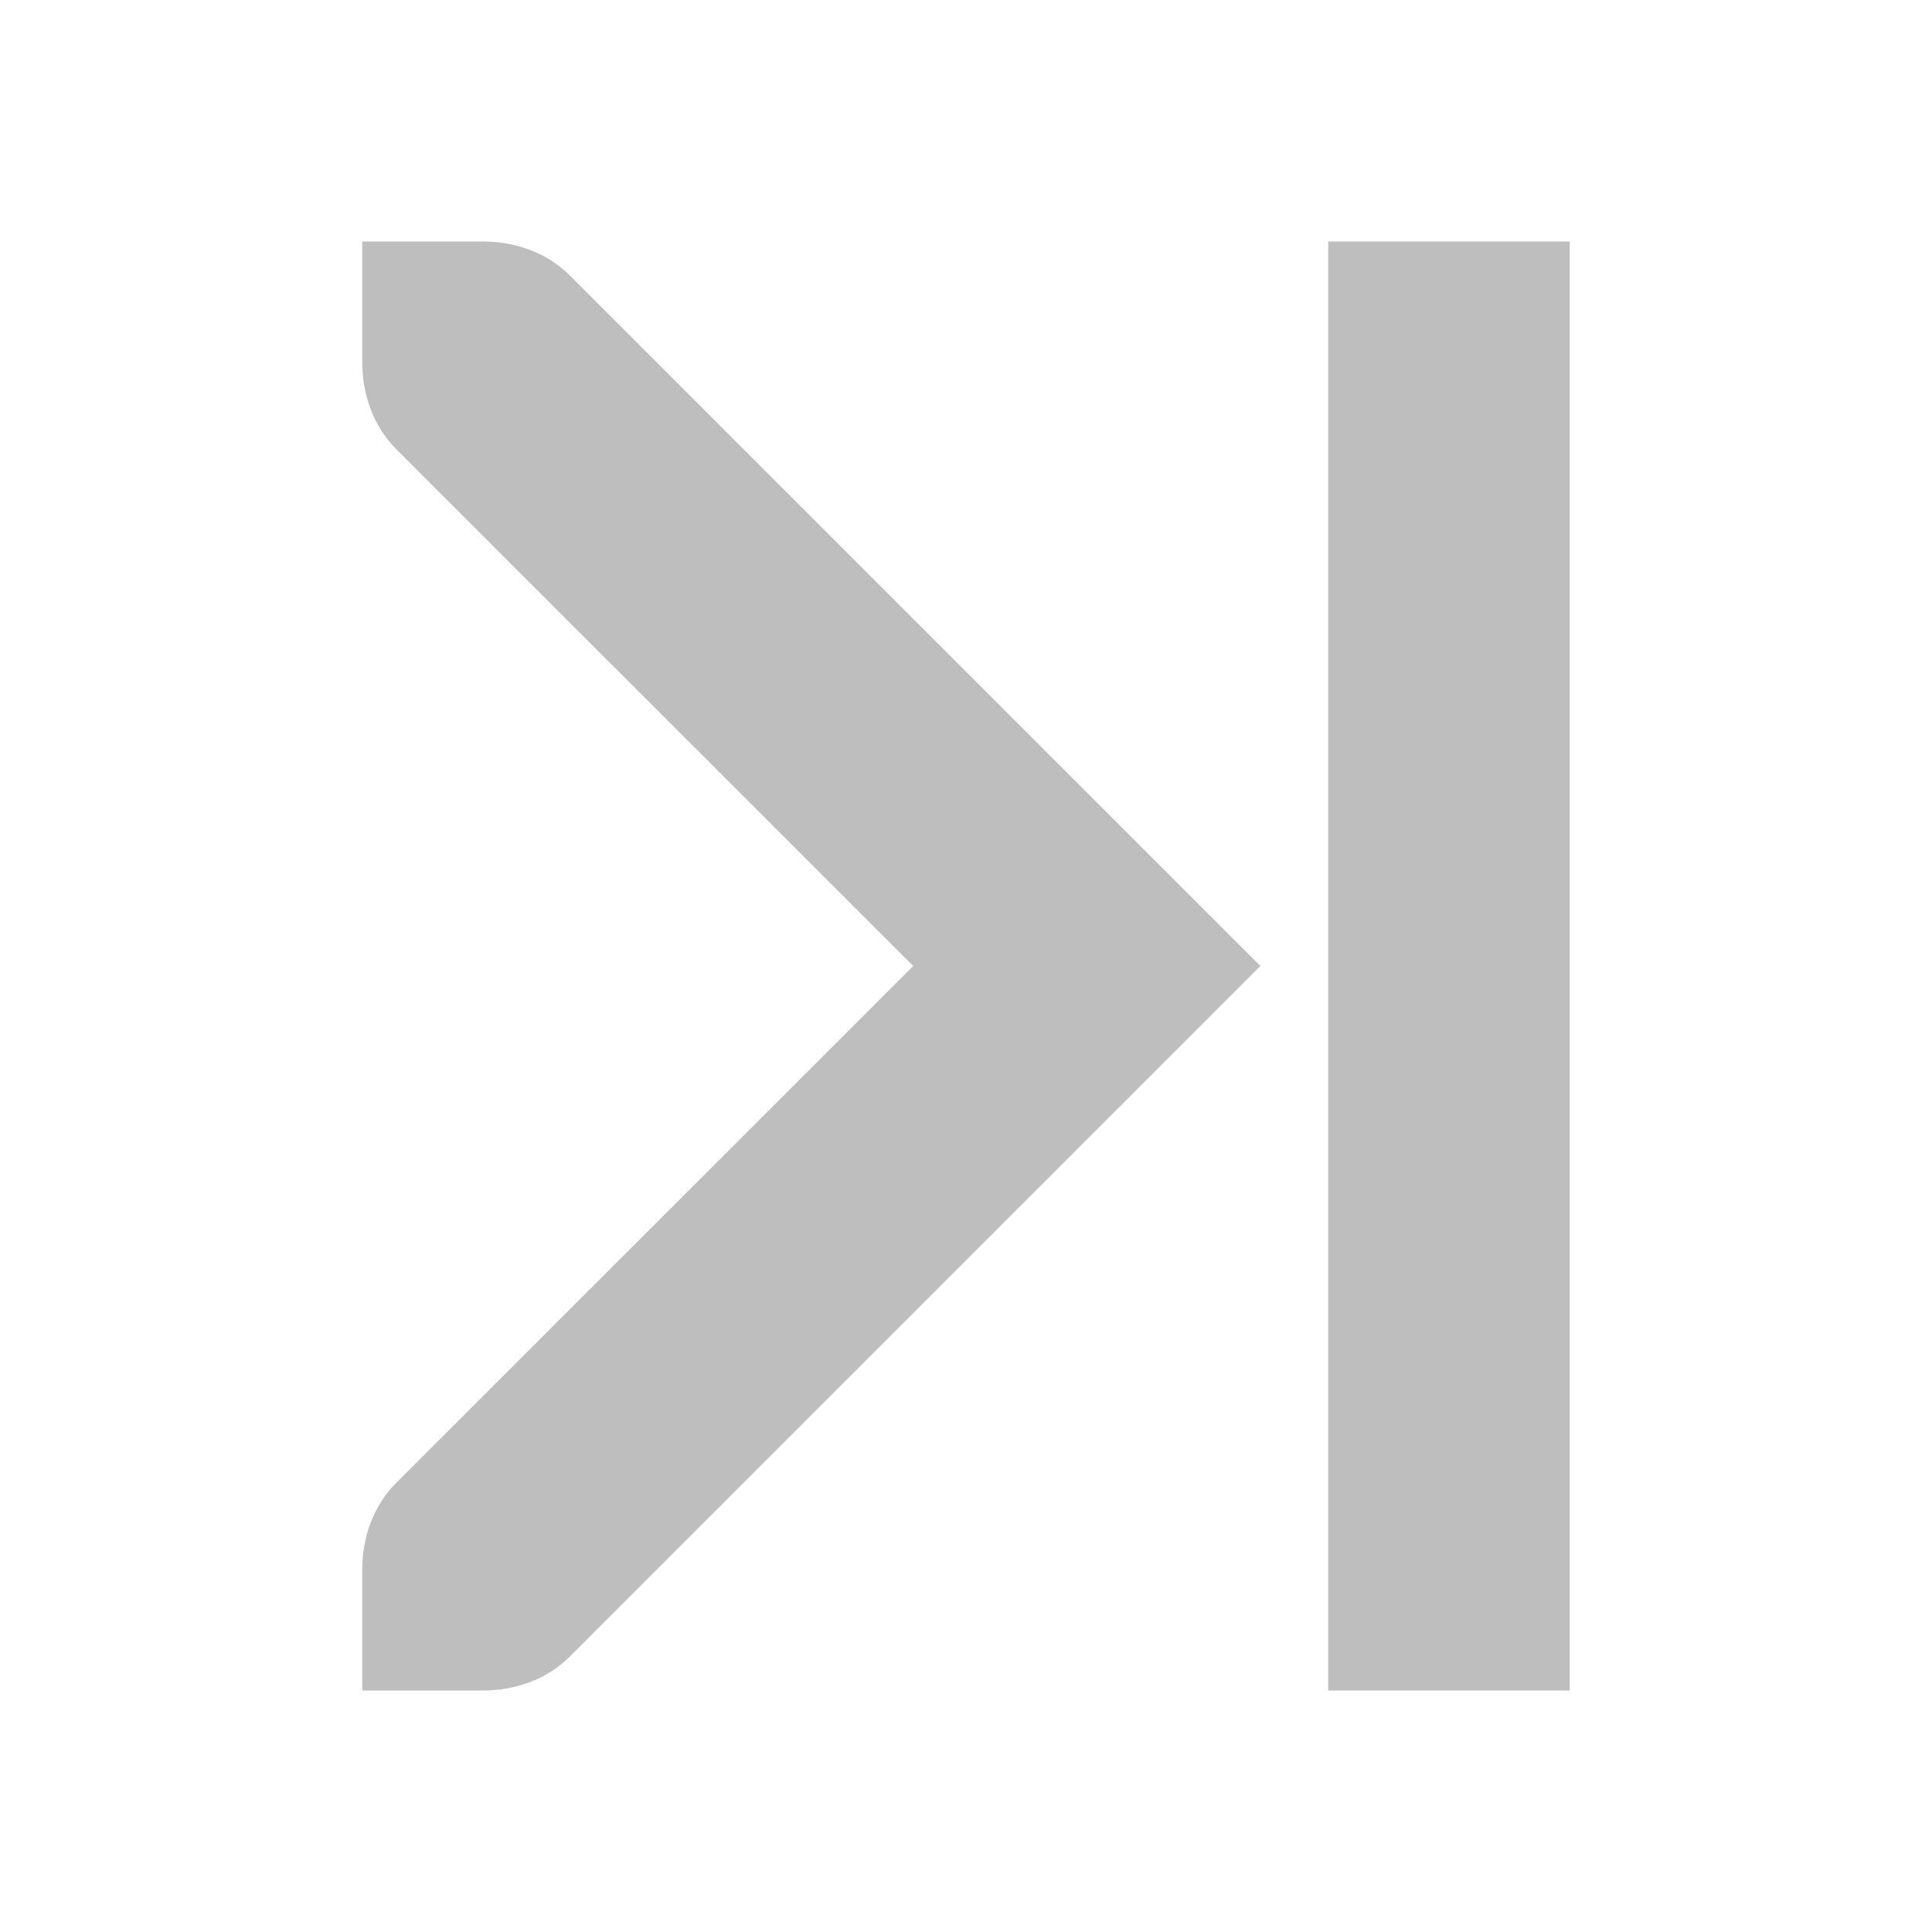
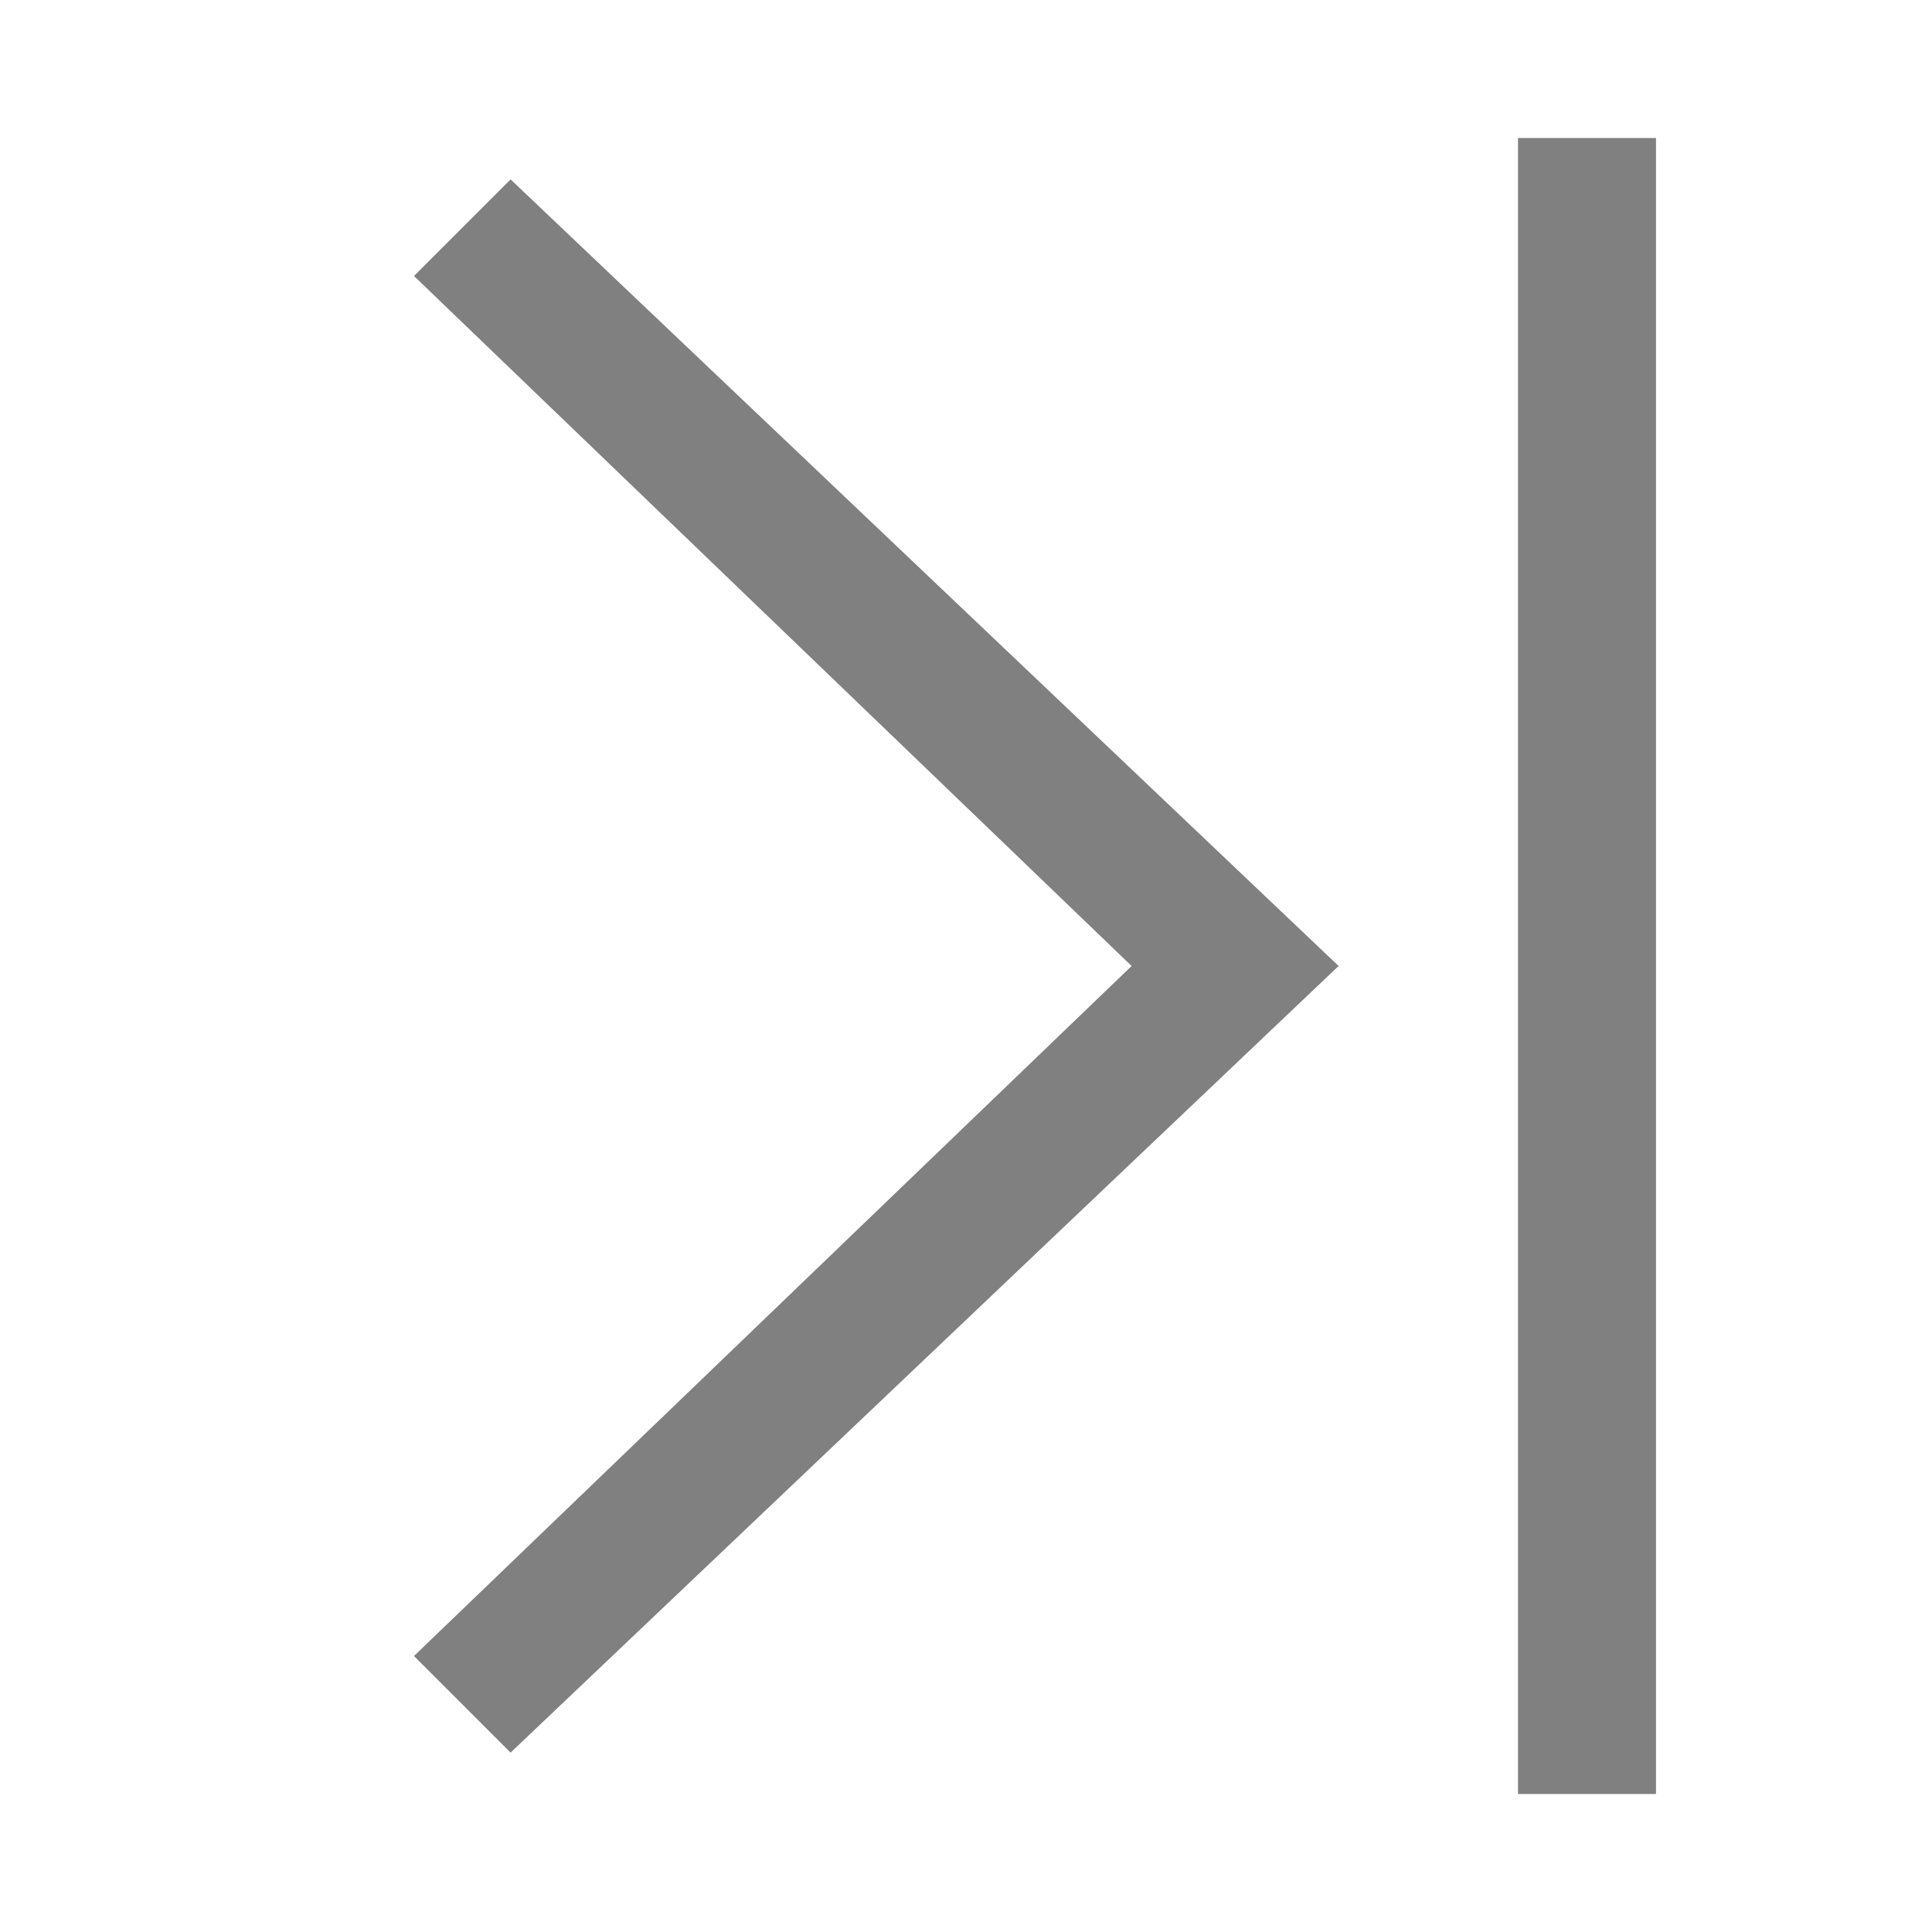
- <svg xmlns="http://www.w3.org/2000/svg" height="16" id="svg7384" version="1.1" width="16">
-   <defs id="defs7386" />
-   <g id="layer9" style="display:inline" transform="translate(-141.0002,-747)" />
-   <g id="layer10" style="display:inline" transform="translate(-141.0002,-747)" />
-   <g id="layer11" transform="translate(-141.0002,-747)" />
-   <g id="layer13" style="display:inline" transform="translate(-141.0002,-747)" />
-   <g id="layer14" transform="translate(-141.0002,-747)" />
-   <g id="layer15" style="display:inline" transform="translate(-141.0002,-747)" />
-   <g id="g71291" style="display:inline" transform="translate(-141.0002,-747)" />
-   <g id="g4953" style="display:inline" transform="translate(-141.0002,-747)" />
-   <g id="layer12" style="display:inline" transform="translate(-141.0002,-747)">
-     <rect height="12" id="rect8360" rx="0" ry="0" style="color:#bebebe;fill:#bebebe;fill-opacity:1;fill-rule:nonzero;stroke:none;stroke-width:2;marker:none;visibility:visible;display:inline;overflow:visible;enable-background:accumulate" width="2" x="152" y="749" />
-     <path d="m 151.438,755 -5.719,5.719 C 145.523,760.915 145.256,761 145,761 l -1,0 0,-1 c 0,-0.256 0.085,-0.523 0.281,-0.719 L 148.563,755 144.281,750.719 C 144.086,750.523 144,750.256 144,750 l 0,-1 1,0 c 0.256,0 0.523,0.085 0.719,0.281 z" id="rect6014-1-6" style="fill:#bebebe;fill-opacity:1;stroke:none;display:inline" />
+ <svg xmlns="http://www.w3.org/2000/svg" version="1.1" id="方向" x="0px" y="0px" viewBox="0 0 14 14" style="enable-background:new 0 0 14 14;" xml:space="preserve">
+   <style type="text/css">
+ 	.st0{fill:#808080;}
+ </style>
+   <g id="_14">
+     <polygon class="st0" points="9.7,7 3.7,1.3 3,2 8.2,7 3,12 3.7,12.7  " />
+     <rect x="11" y="1" class="st0" width="1" height="12" />
  </g>
</svg>
